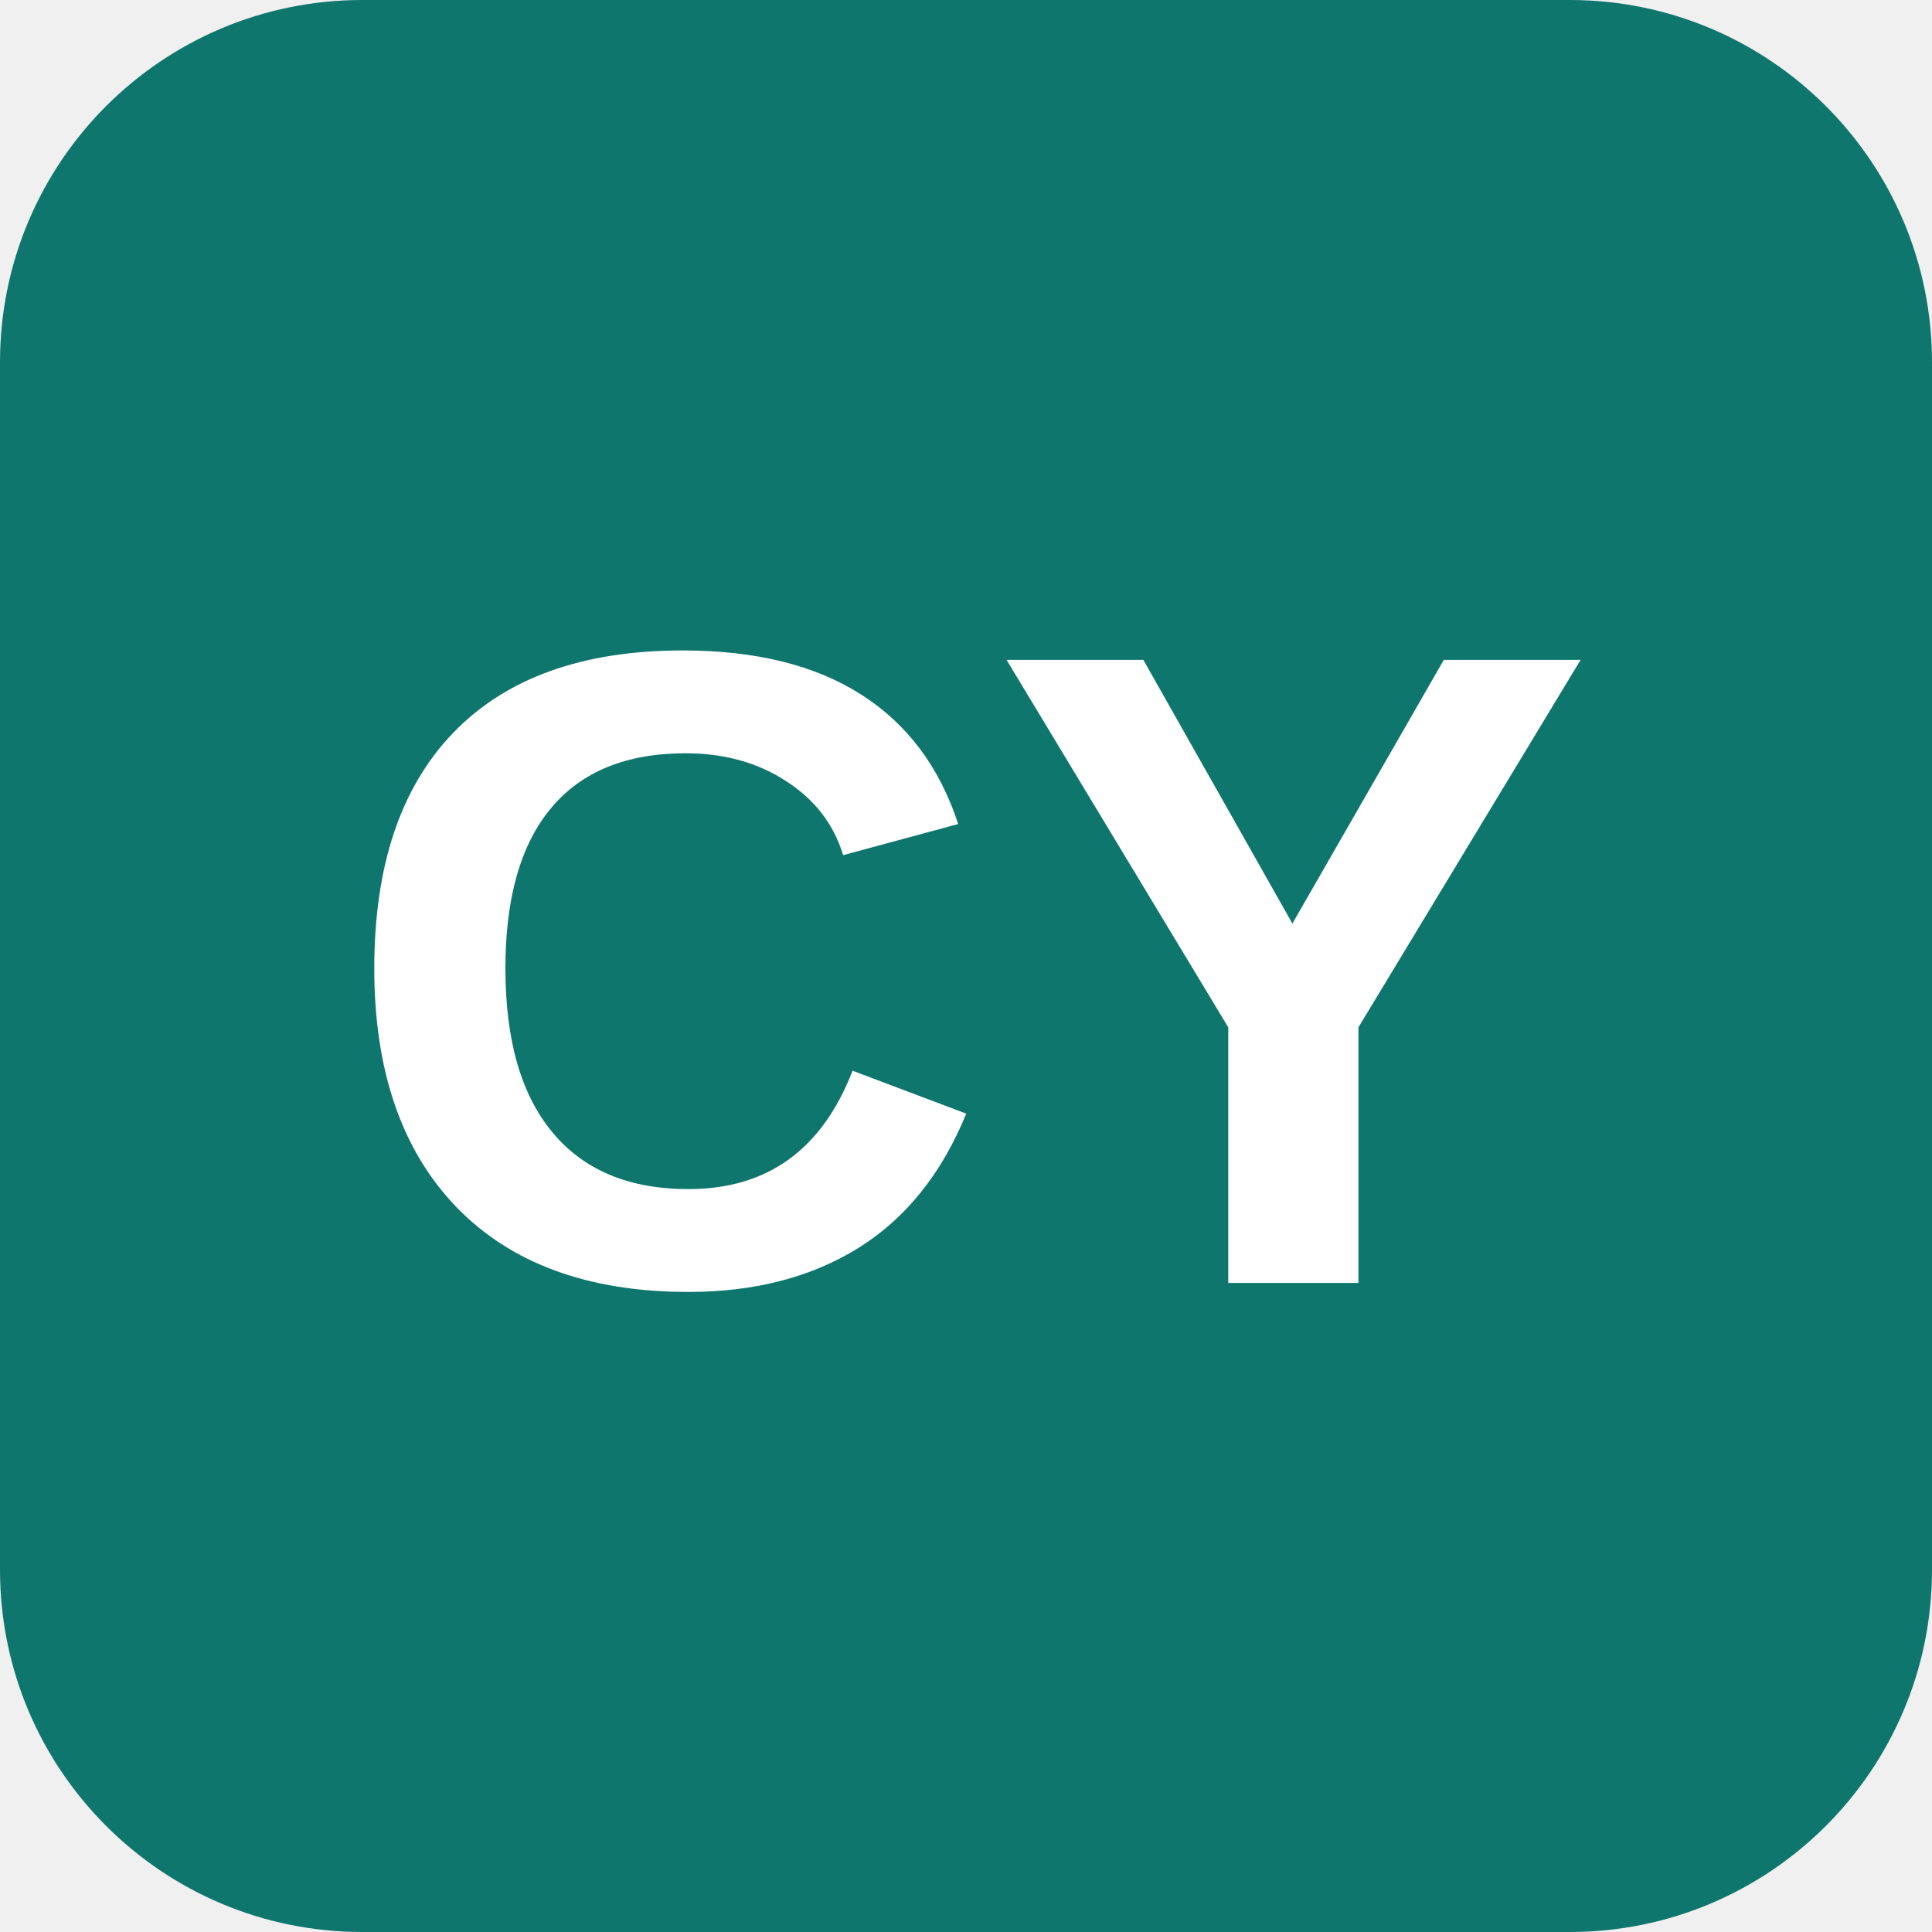
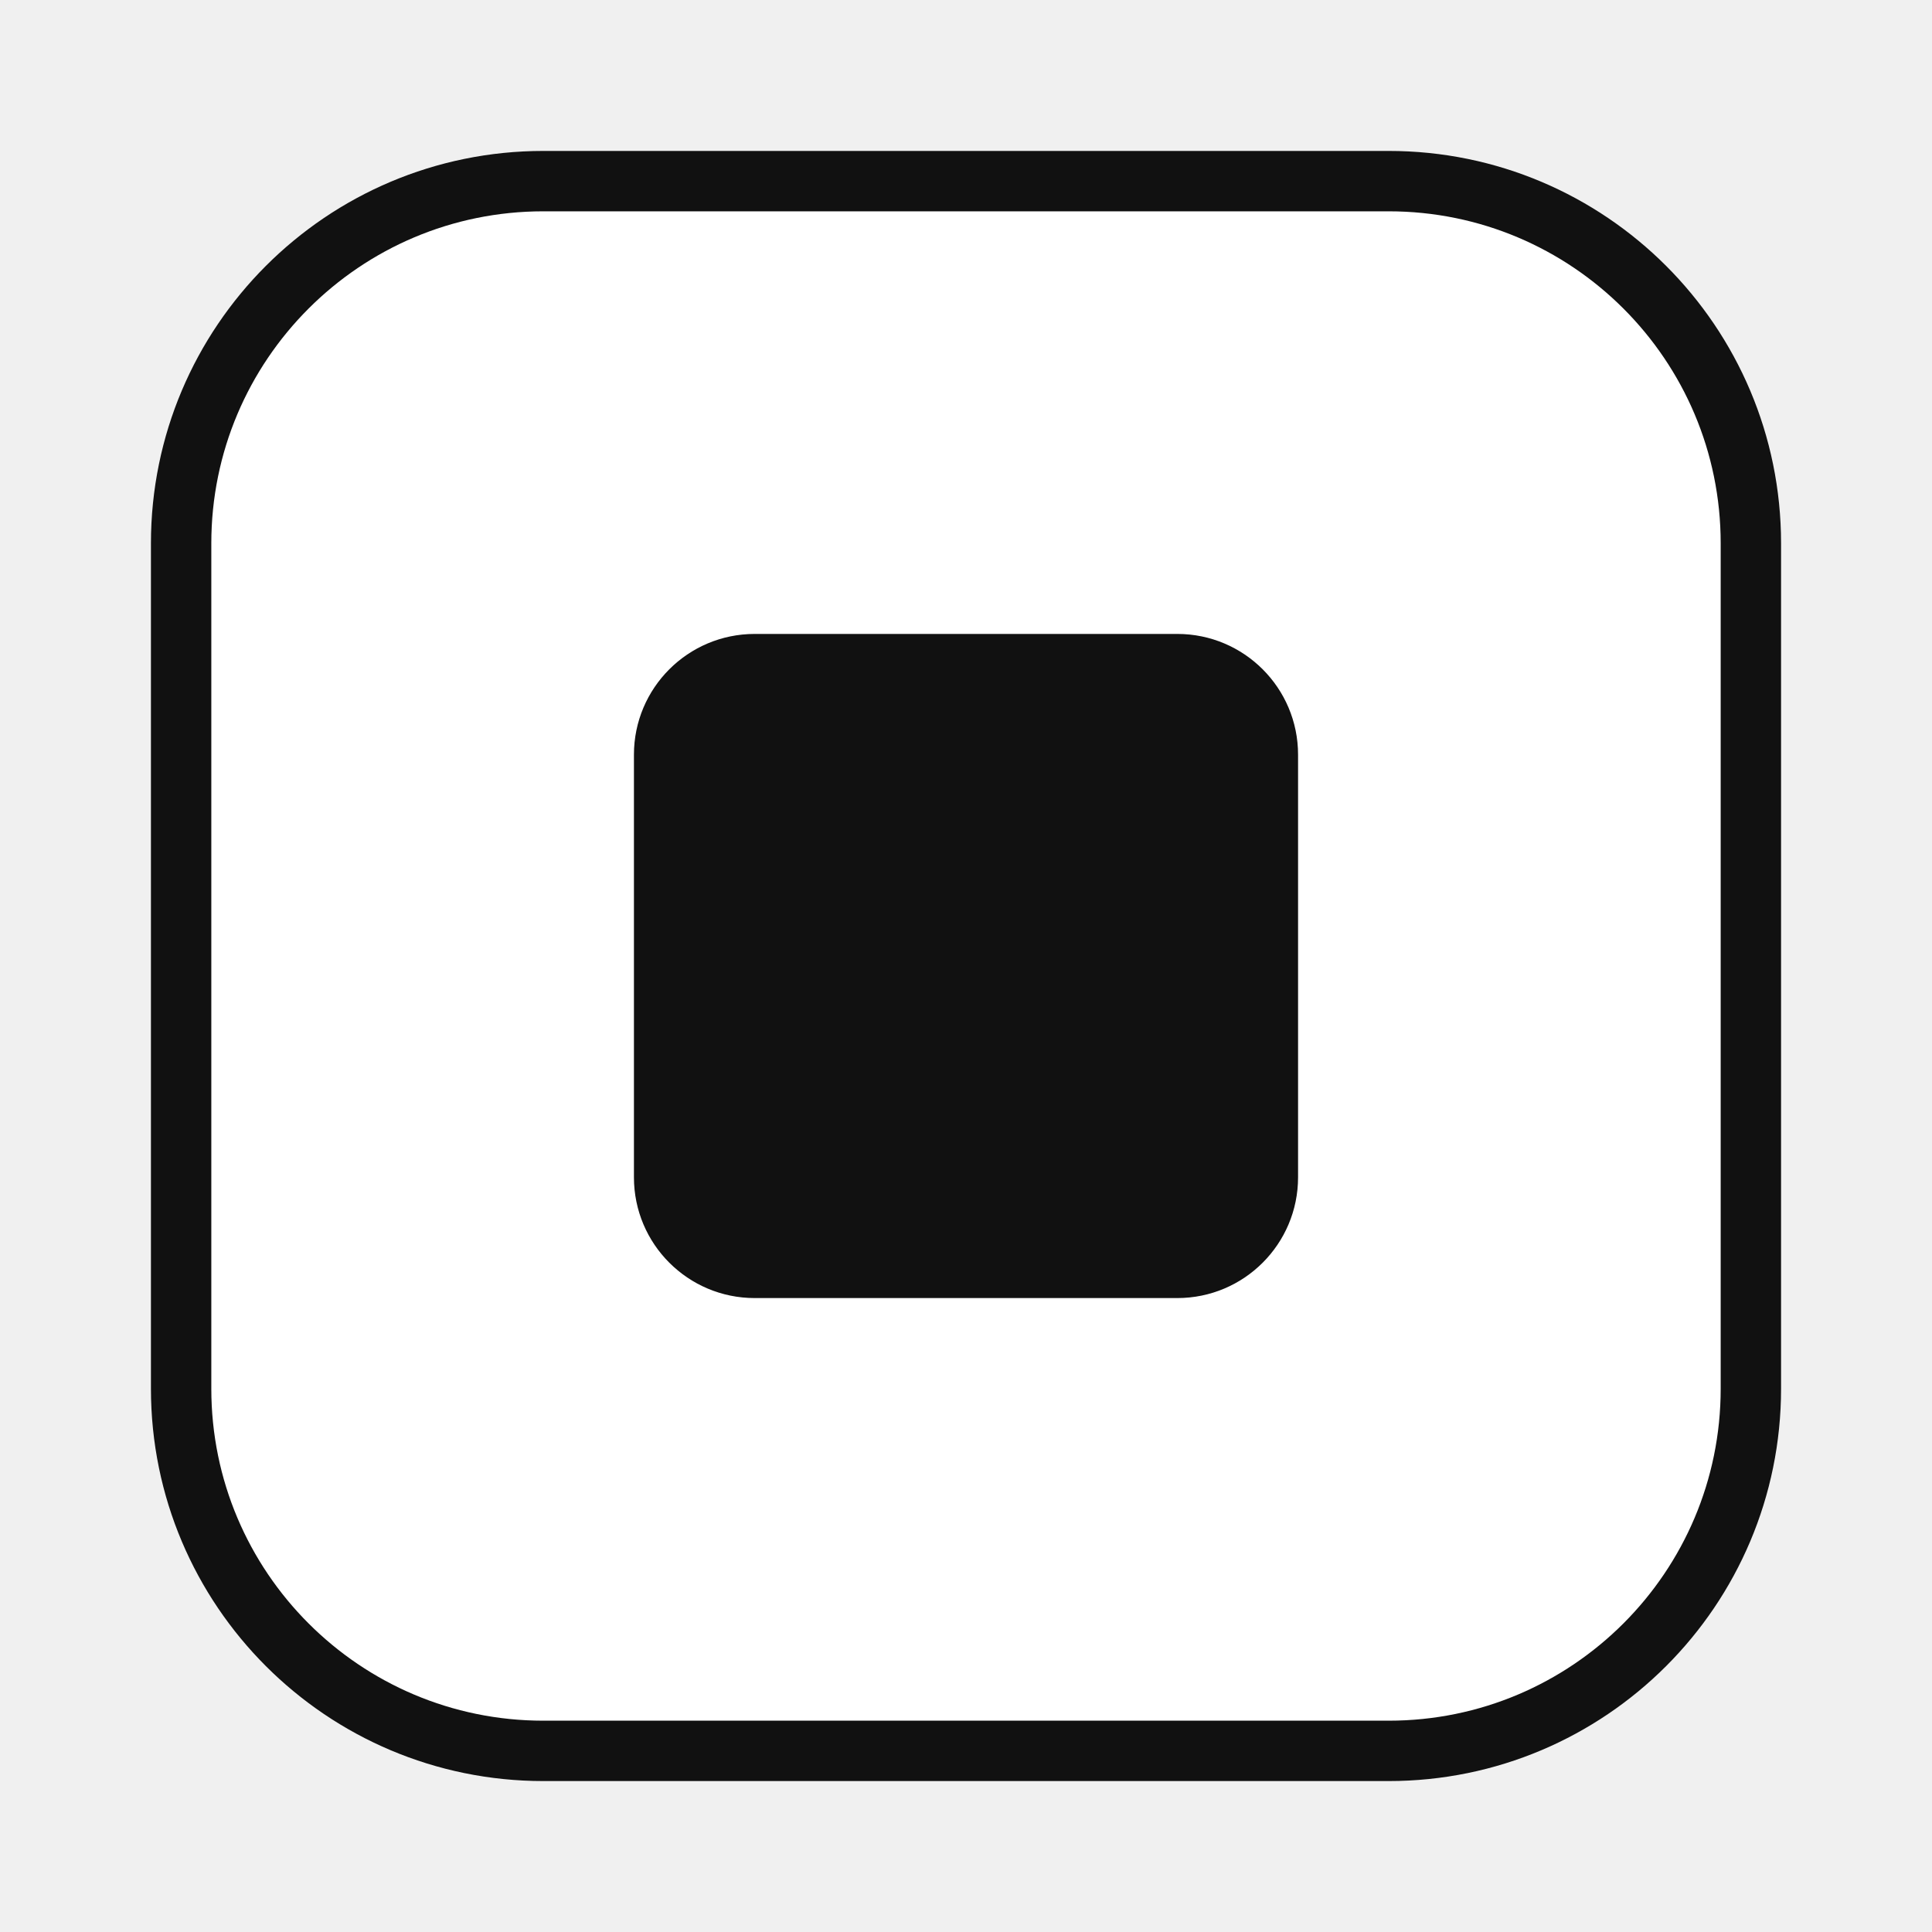
<svg xmlns="http://www.w3.org/2000/svg" viewBox="0 0 64 64">
-   <rect width="64" height="64" rx="12" fill="#0f766e" />
-   <text x="50%" y="50%" font-family="Arial, sans-serif" font-size="30" fill="#ffffff" text-anchor="middle" dy=".35em" font-weight="700">CY</text>
+   <rect x="6" y="6" width="52" height="52" rx="12" fill="#ffffff" stroke="#111111" stroke-width="2" />
+   <rect x="21" y="21" width="22" height="22" rx="4" fill="#111111" />
</svg>
